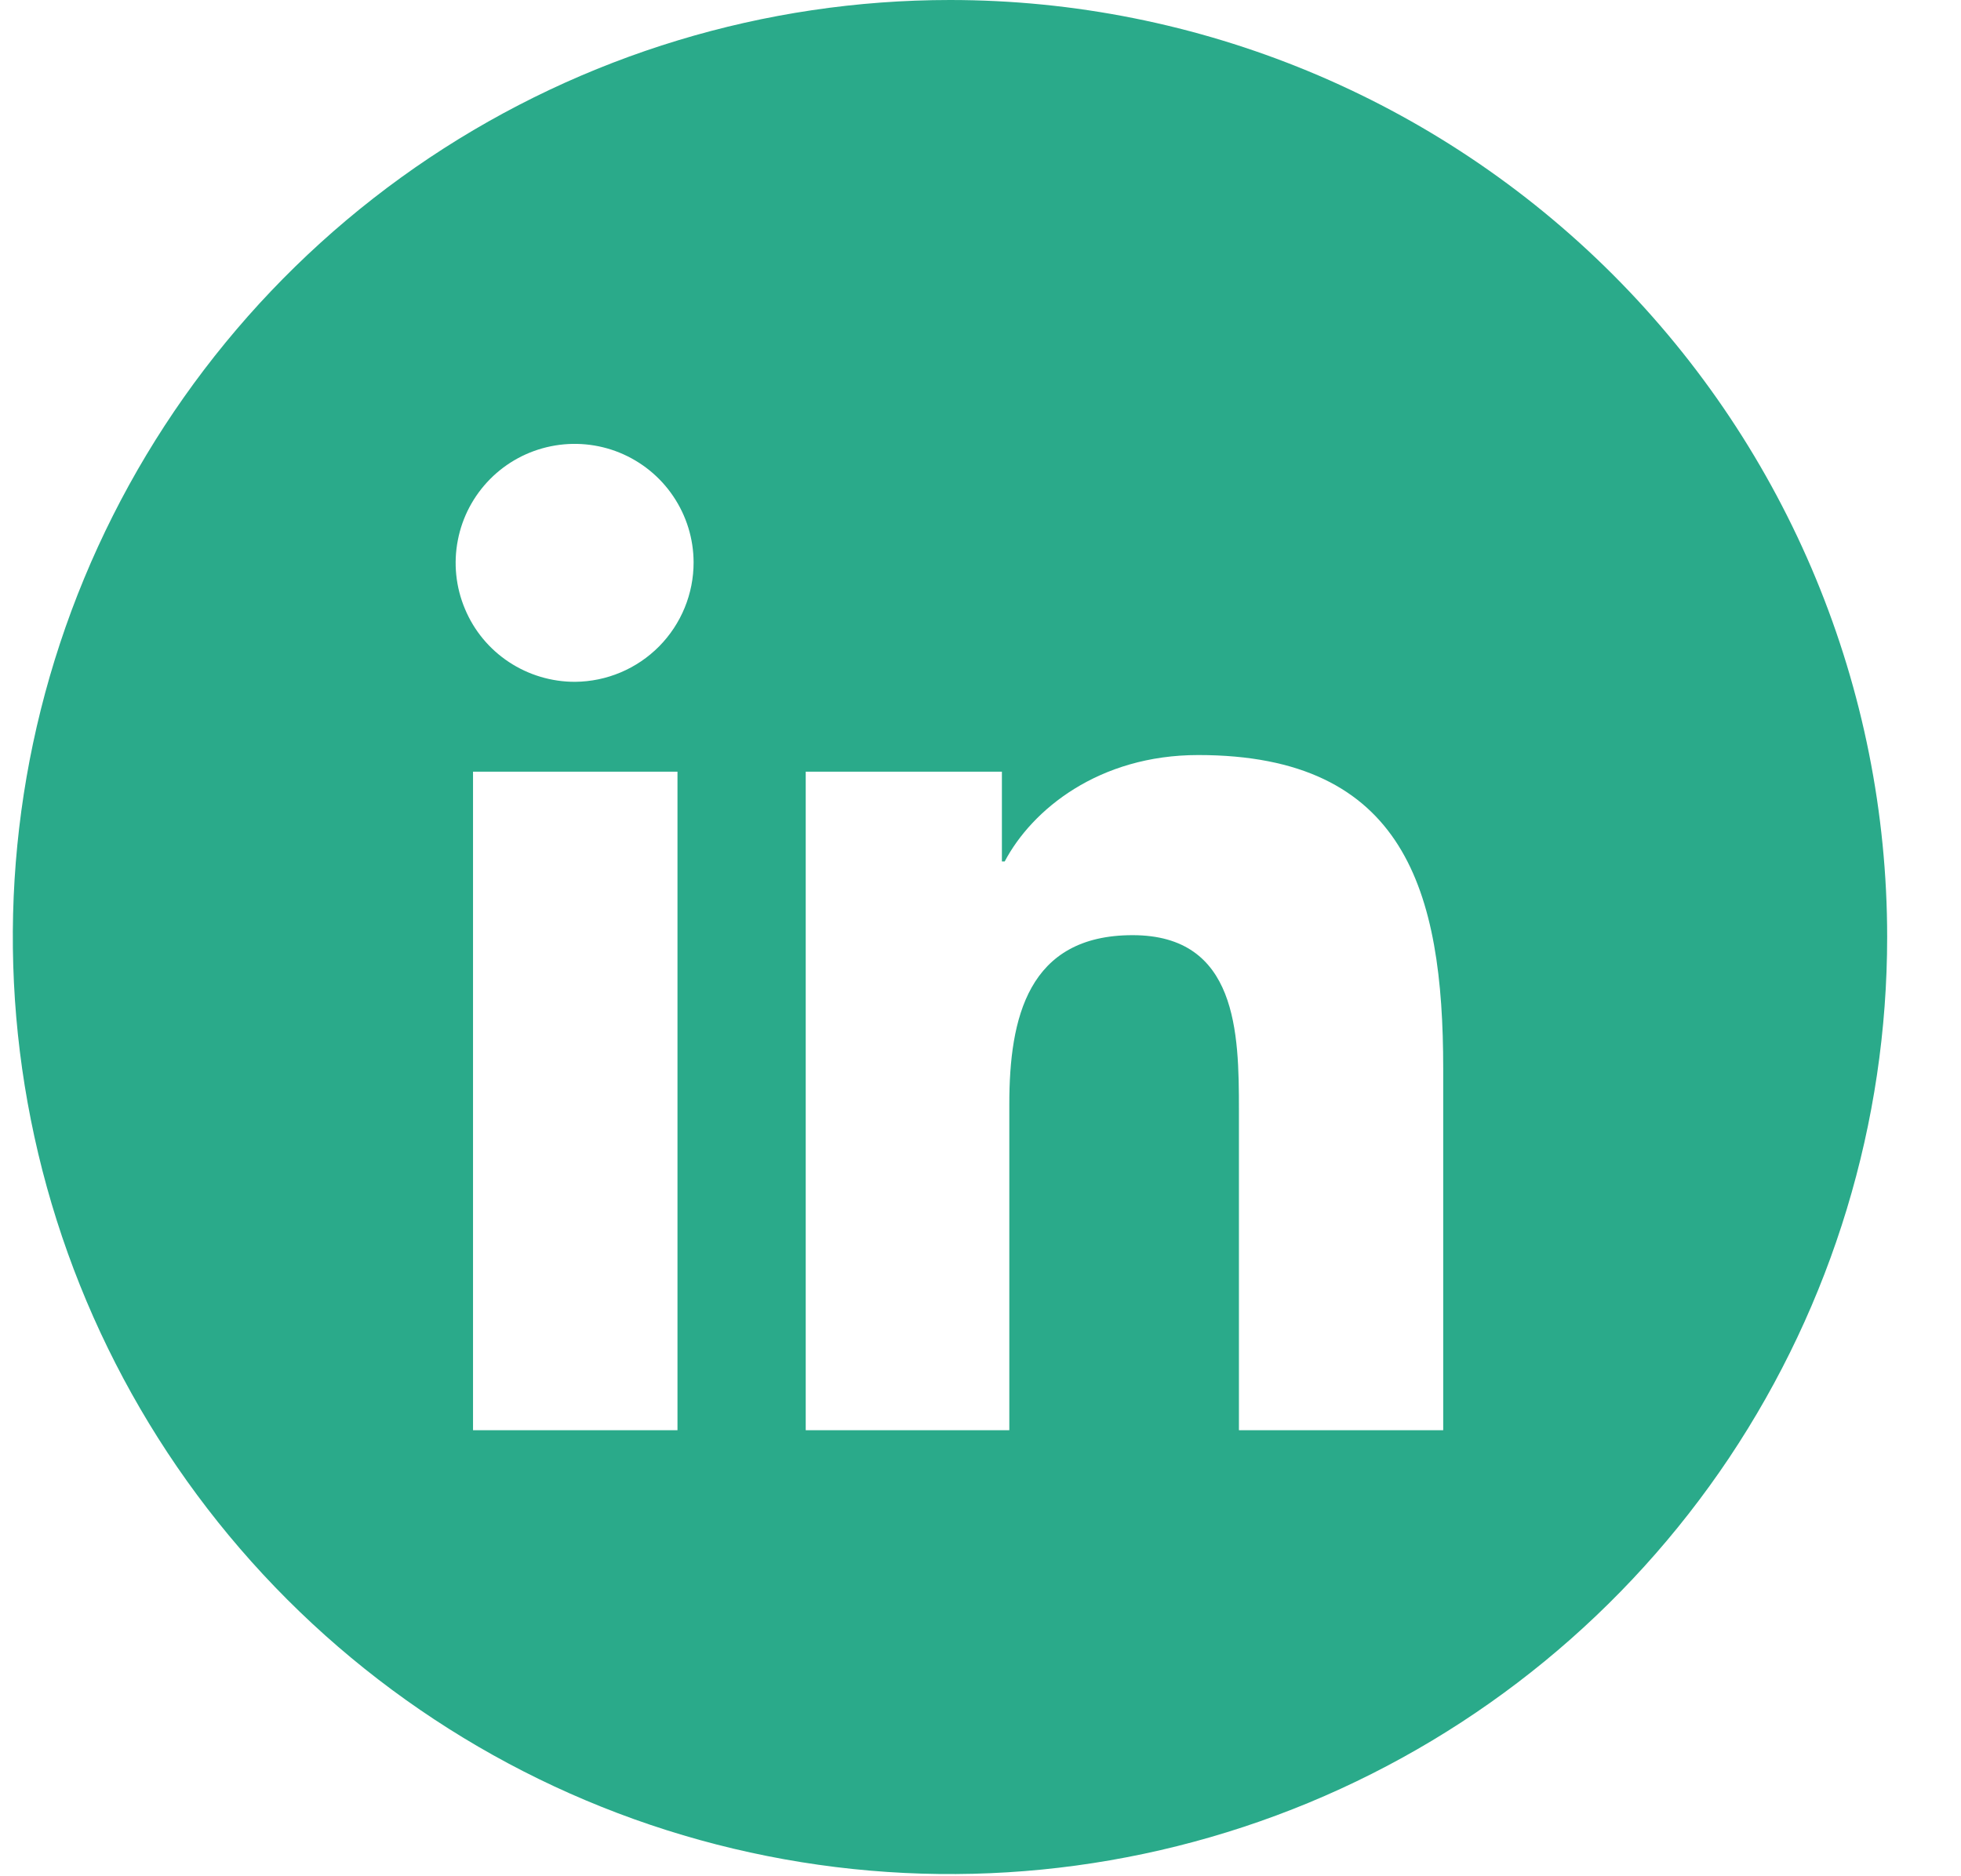
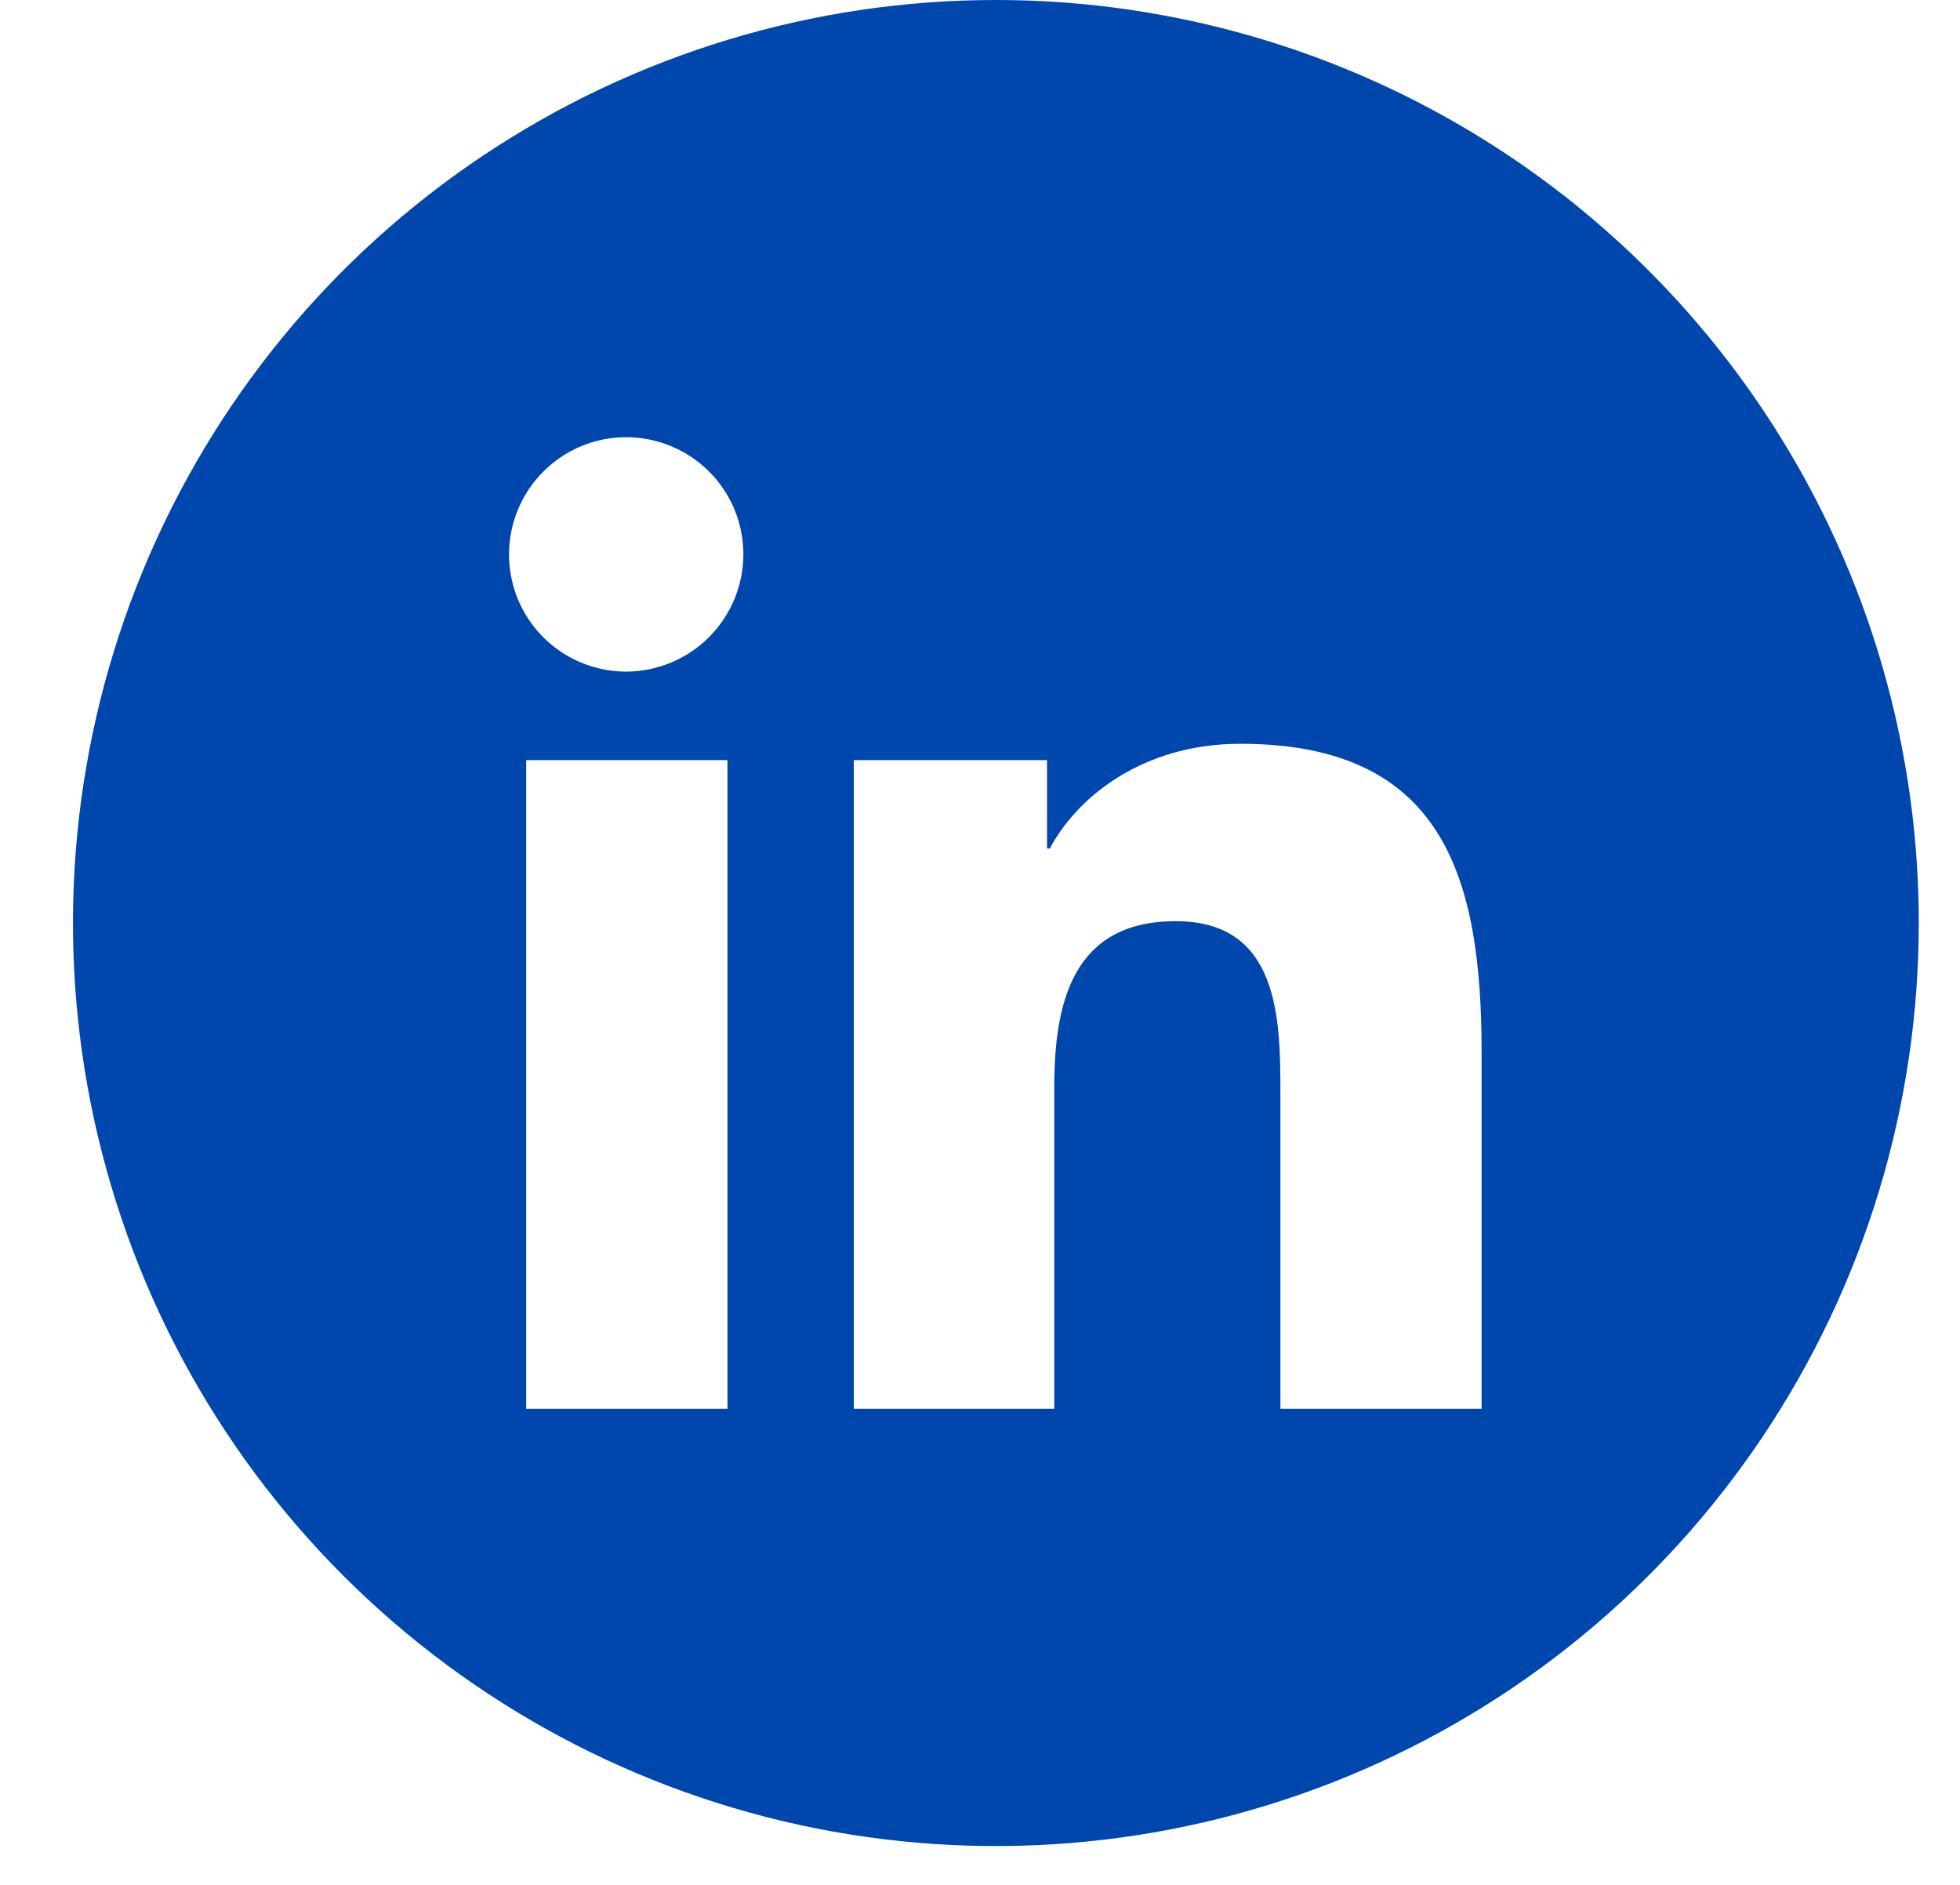
- <svg xmlns="http://www.w3.org/2000/svg" width="23" height="22" viewBox="0 0 23 22" fill="none">
-   <path d="M11.142 0C8.968 0 6.843 0.645 5.035 1.852C3.228 3.06 1.819 4.777 0.987 6.785C0.155 8.794 -0.063 11.004 0.362 13.136C0.786 15.268 1.833 17.227 3.37 18.764C4.907 20.301 6.866 21.348 8.998 21.772C11.13 22.197 13.34 21.979 15.349 21.147C17.357 20.315 19.074 18.906 20.282 17.099C21.489 15.291 22.134 13.166 22.134 10.992C22.134 8.077 20.976 5.281 18.915 3.219C16.853 1.158 14.057 0 11.142 0ZM7.946 16.777H5.548V9.052H7.946V16.777ZM6.745 7.998C6.47 7.999 6.199 7.918 5.969 7.766C5.739 7.614 5.559 7.397 5.453 7.142C5.346 6.888 5.317 6.607 5.37 6.336C5.422 6.065 5.554 5.816 5.748 5.62C5.942 5.424 6.19 5.29 6.461 5.235C6.731 5.18 7.012 5.206 7.267 5.31C7.523 5.415 7.742 5.592 7.896 5.821C8.051 6.05 8.134 6.319 8.135 6.595C8.136 6.965 7.99 7.32 7.73 7.583C7.469 7.846 7.116 7.995 6.745 7.998ZM16.927 16.777H14.531V13.017C14.531 12.12 14.514 10.97 13.284 10.97C12.055 10.97 11.838 11.945 11.838 12.951V16.777H9.45V9.052H11.751V10.105H11.784C12.104 9.498 12.886 8.857 14.054 8.857C16.48 8.857 16.927 10.457 16.927 12.534V16.777Z" fill="#2AAA8A" />
+ <svg xmlns="http://www.w3.org/2000/svg" width="26" height="25" viewBox="0 0 26 25" fill="none">
+   <path d="M13.21 0C10.789 0 8.422 0.718 6.409 2.063C4.395 3.408 2.826 5.321 1.9 7.558C0.973 9.795 0.731 12.256 1.203 14.631C1.675 17.006 2.841 19.187 4.554 20.899C6.266 22.611 8.447 23.777 10.822 24.25C13.197 24.722 15.658 24.48 17.895 23.553C20.132 22.627 22.044 21.058 23.39 19.044C24.735 17.031 25.453 14.664 25.453 12.243C25.453 8.996 24.163 5.882 21.867 3.586C19.571 1.29 16.457 0 13.21 0ZM9.65 18.686H6.98V10.082H9.65V18.686ZM8.313 8.908C8.006 8.909 7.705 8.819 7.449 8.65C7.192 8.48 6.992 8.238 6.873 7.955C6.755 7.671 6.722 7.359 6.781 7.057C6.84 6.756 6.986 6.478 7.203 6.26C7.419 6.041 7.695 5.892 7.996 5.83C8.298 5.769 8.61 5.798 8.895 5.915C9.179 6.031 9.423 6.229 9.595 6.483C9.767 6.738 9.86 7.038 9.861 7.346C9.862 7.758 9.7 8.153 9.41 8.446C9.12 8.739 8.725 8.905 8.313 8.908ZM19.654 18.686H16.985V14.498C16.985 13.499 16.965 12.218 15.596 12.218C14.227 12.218 13.985 13.304 13.985 14.425V18.686H11.326V10.082H13.889V11.255H13.926C14.282 10.579 15.153 9.865 16.453 9.865C19.156 9.865 19.654 11.647 19.654 13.96V18.686Z" fill="#0047AD" />
</svg>
